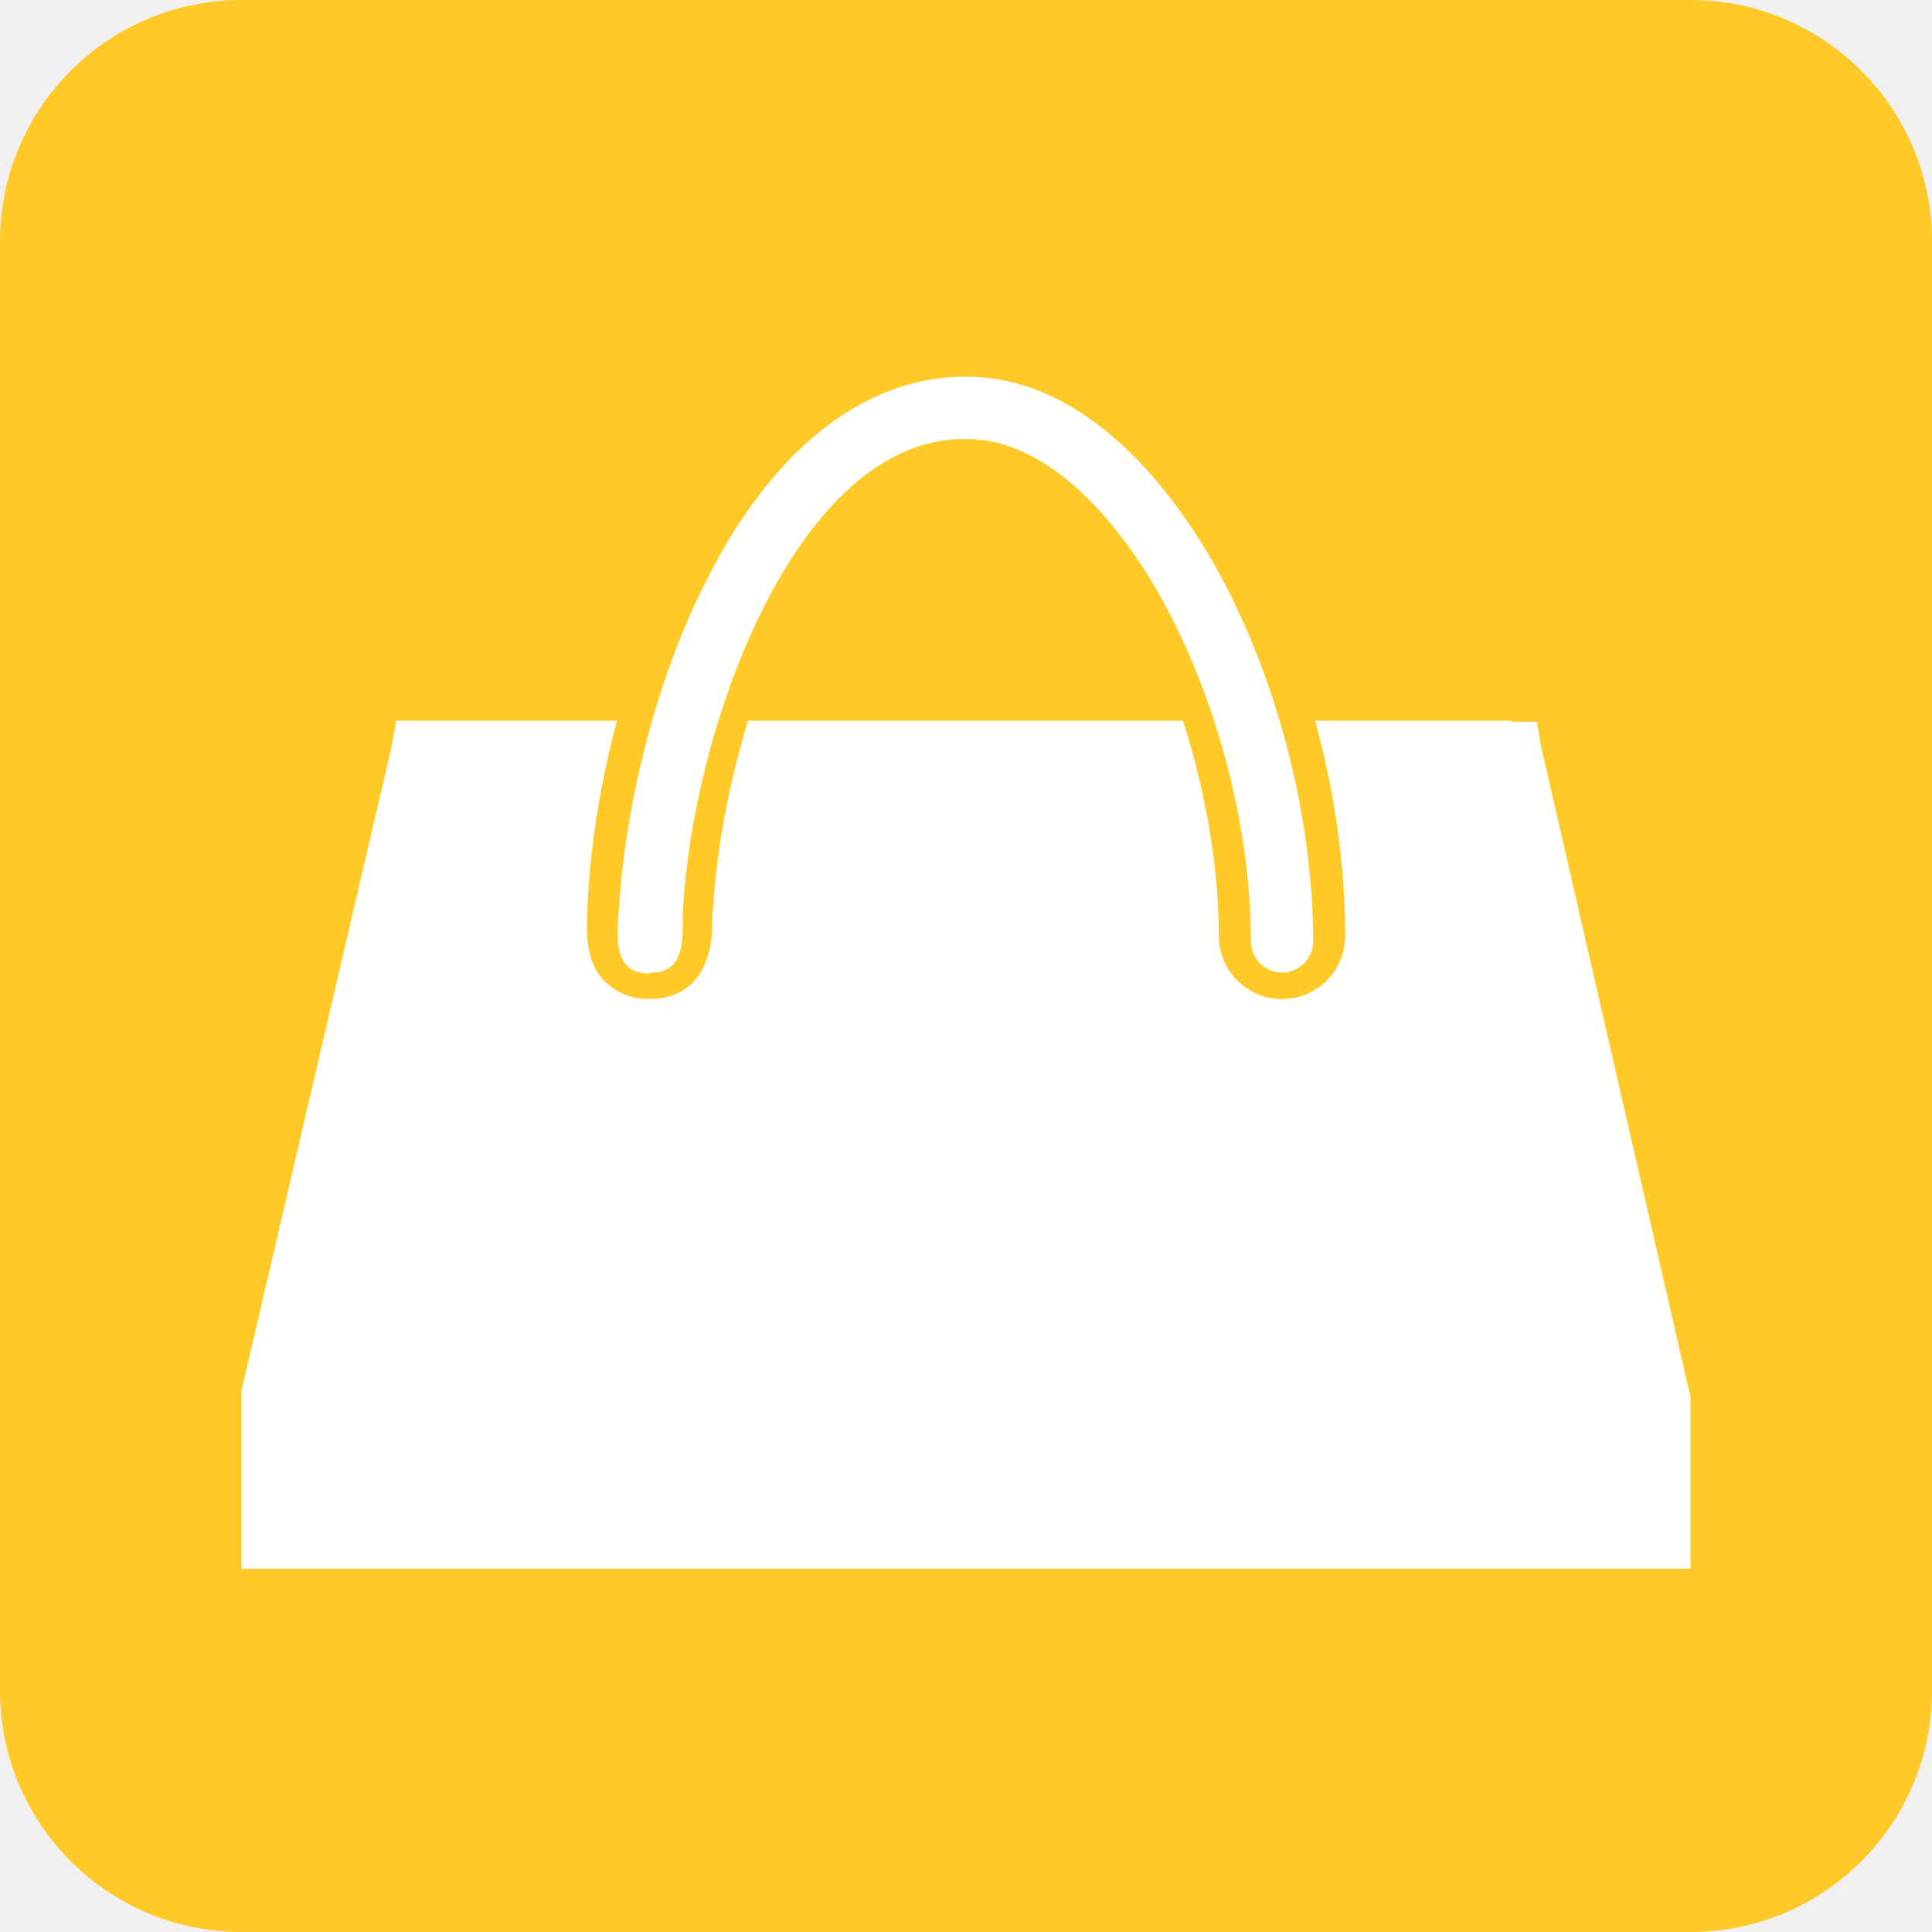
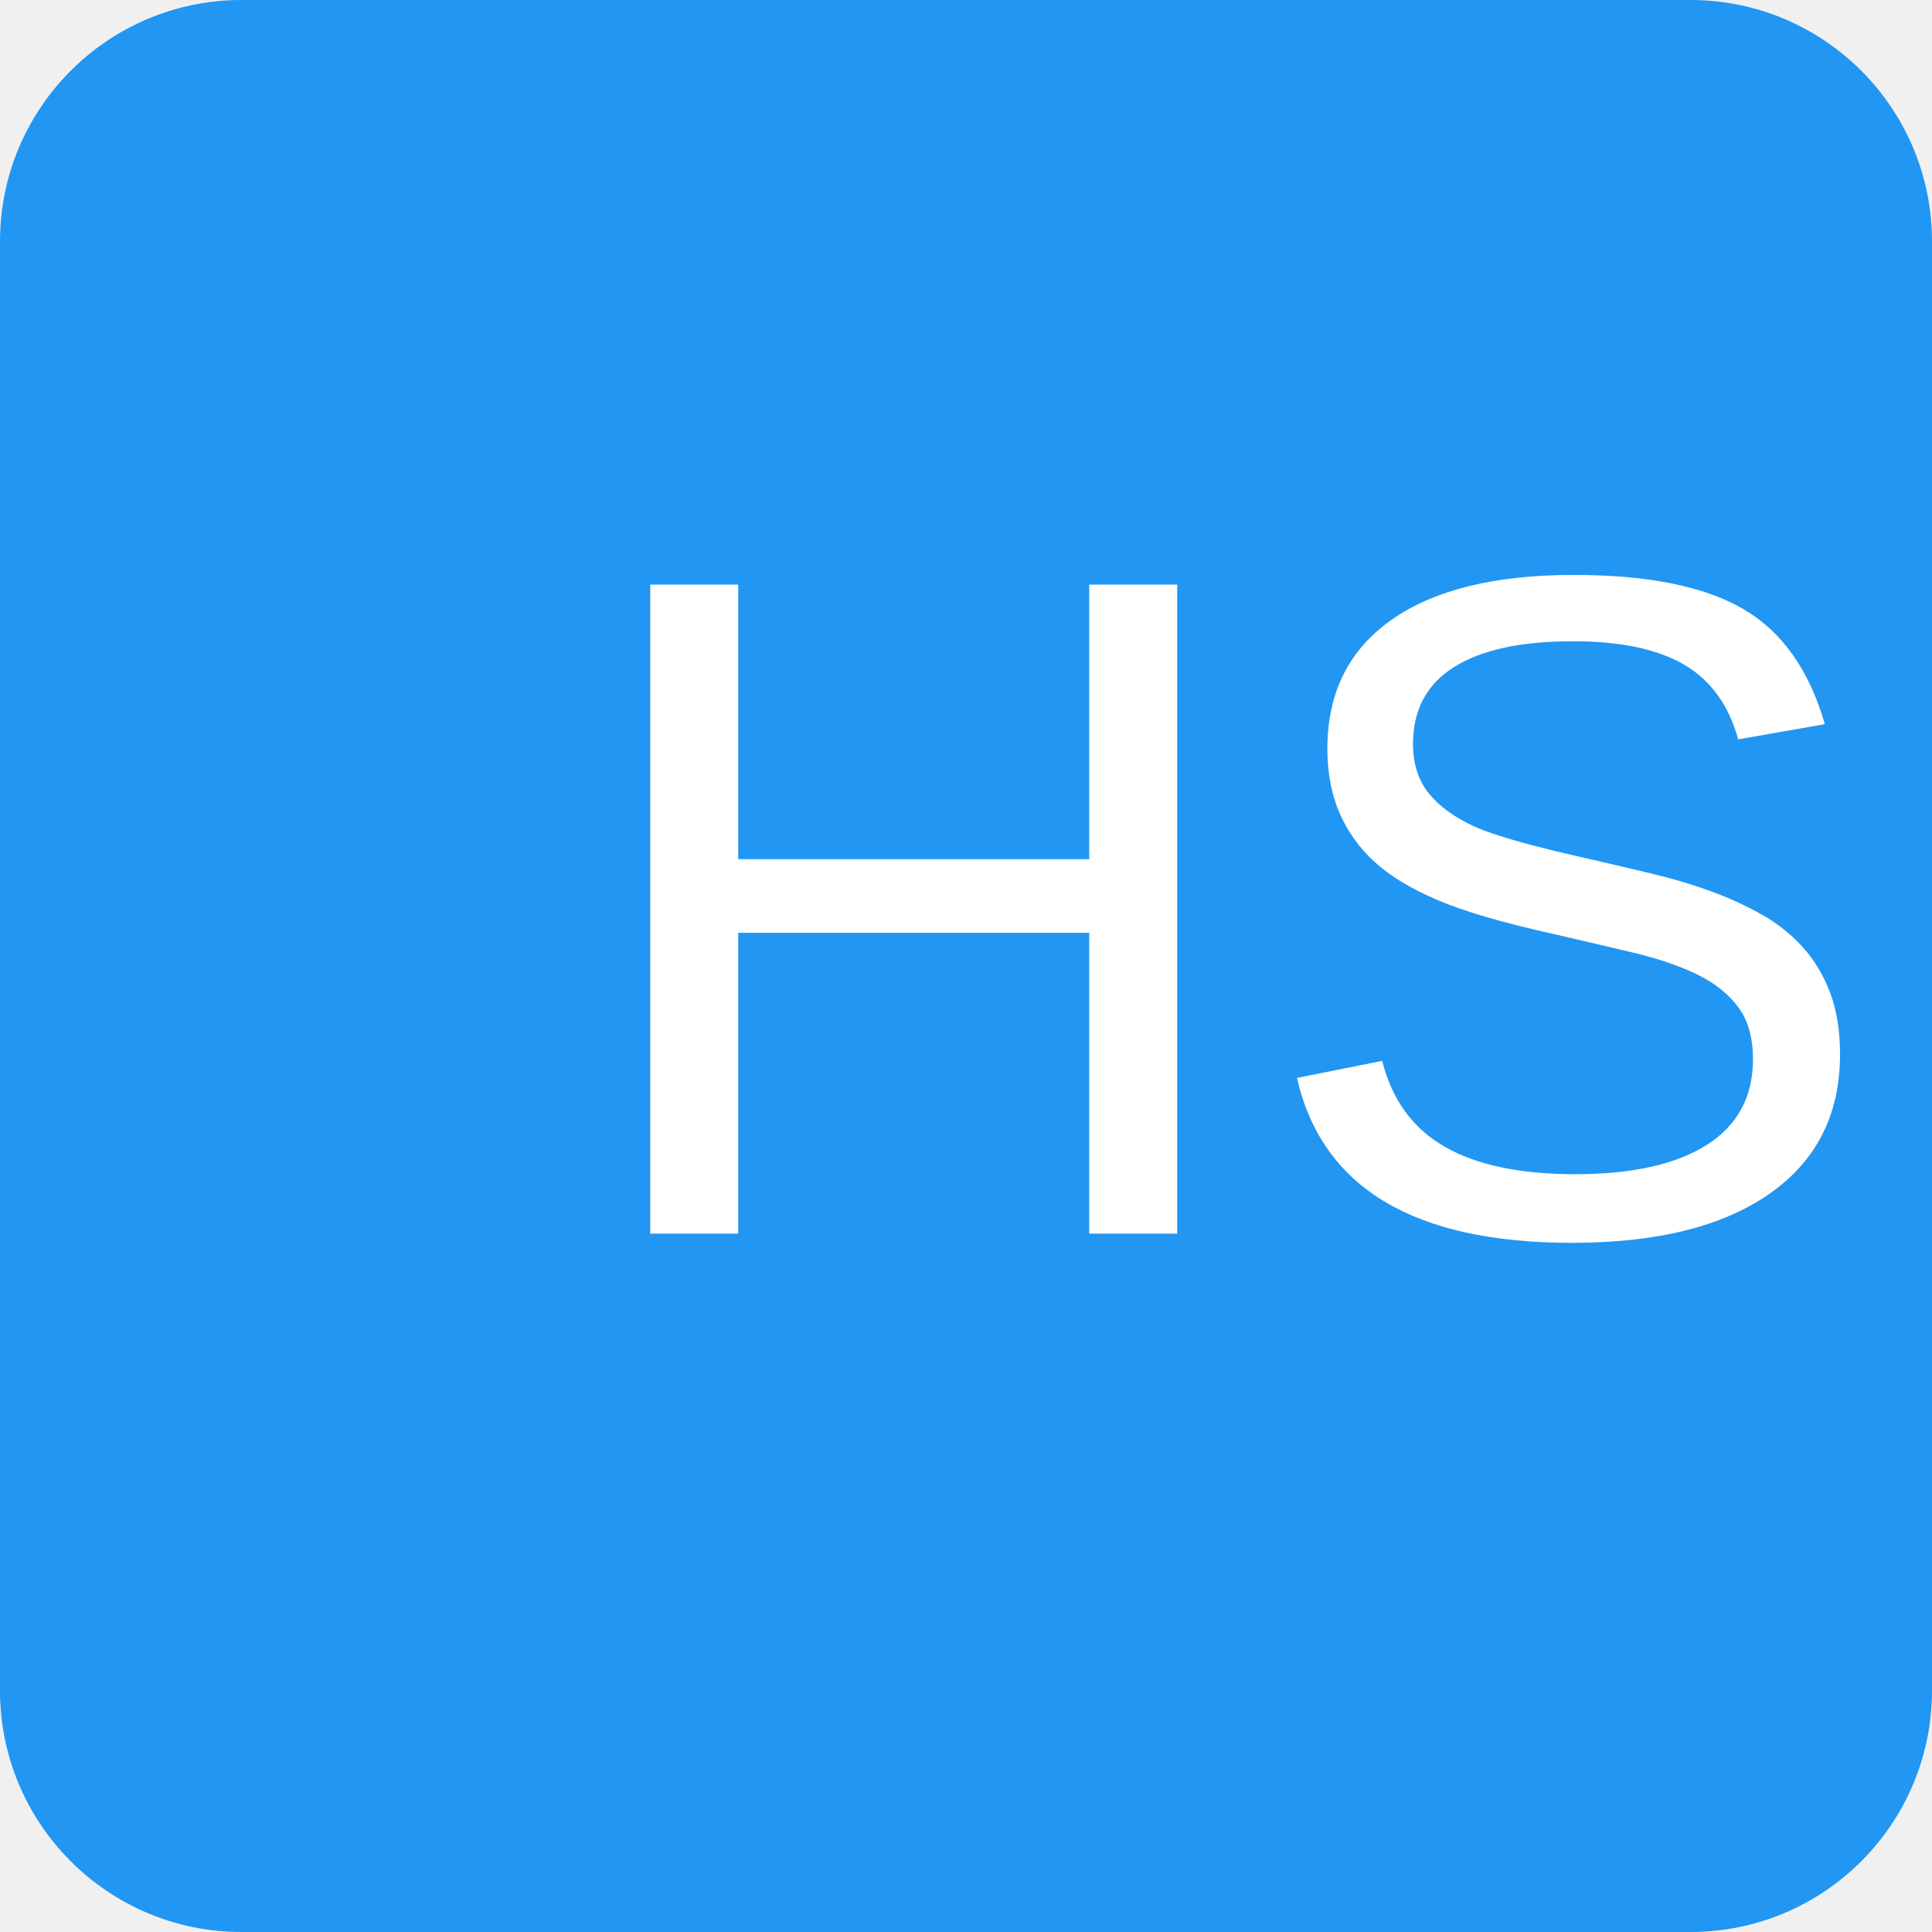
- <svg xmlns="http://www.w3.org/2000/svg" xml:space="preserve" width="2048px" height="2048px" style="shape-rendering:geometricPrecision; text-rendering:geometricPrecision; image-rendering:optimizeQuality; fill-rule:evenodd; clip-rule:evenodd" viewBox="0 0 2048 2048">
+ <svg xmlns="http://www.w3.org/2000/svg" xml:space="preserve" width="2048px" height="2048px" viewBox="0 0 2048 2048" style="shape-rendering:geometricPrecision; text-rendering:geometricPrecision; image-rendering:optimizeQuality; fill-rule:evenodd; clip-rule:evenodd">
  <defs>
    <style type="text/css">
-    
-     .fil0 {fill:#FFCA28}
-     .fil1 {fill:#FFFFFE;fill-rule:nonzero}
-    
-   </style>
+       
+         /* Background color set to a blue shade (#2196F3). Adjust as needed. */
+         .bg-rect { fill:#2196F3; }
+         /* Text color is white. */
+         .text-hs { fill:#FFFFFF; font-size:1000px; font-family:Arial, sans-serif; }
+       
+     </style>
  </defs>
-   <g id="Layer_x0020_1">
-     <rect class="fil0" width="2048" height="2048" rx="256" ry="256" />
-     <g id="_617655424">
-       <path class="fil1" d="M1601 765l28 0 5 28 158 688 0 182 -1536 0 0 -189 159 -682 5 -28 28 0 206 0c-17,64 -28,130 -31,192 -1,28 -4,58 15,81 13,15 31,22 50,22 46,0 65,-33 67,-74 0,-8 0,-16 1,-24 4,-63 17,-132 37,-197l461 0c24,75 38,155 38,228 0,37 30,67 67,67 37,0 67,-30 67,-67 0,-74 -11,-152 -32,-228l209 0z" />
-       <path class="fil1" d="M688 1032c-39,0 -34,-41 -32,-67 6,-102 35,-232 88,-340 58,-120 146,-215 261,-225 16,-1 30,-1 46,1 90,12 169,85 229,185 69,116 112,272 112,412 0,18 -15,33 -33,33 -18,0 -33,-15 -33,-33 0,-128 -40,-271 -103,-378 -48,-80 -108,-139 -172,-152 -14,-3 -30,-3 -44,-2 -86,9 -154,88 -202,187 -48,99 -76,218 -81,312 -1,25 5,66 -34,66z" />
-     </g>
+   <g id="HesarnaiStore">
+     <rect class="bg-rect" width="2048" height="2048" rx="256" ry="256" />
+     <text class="text-hs" x="50%" y="50%" text-anchor="middle" dominant-baseline="middle">
+       HS
+     </text>
  </g>
</svg>
